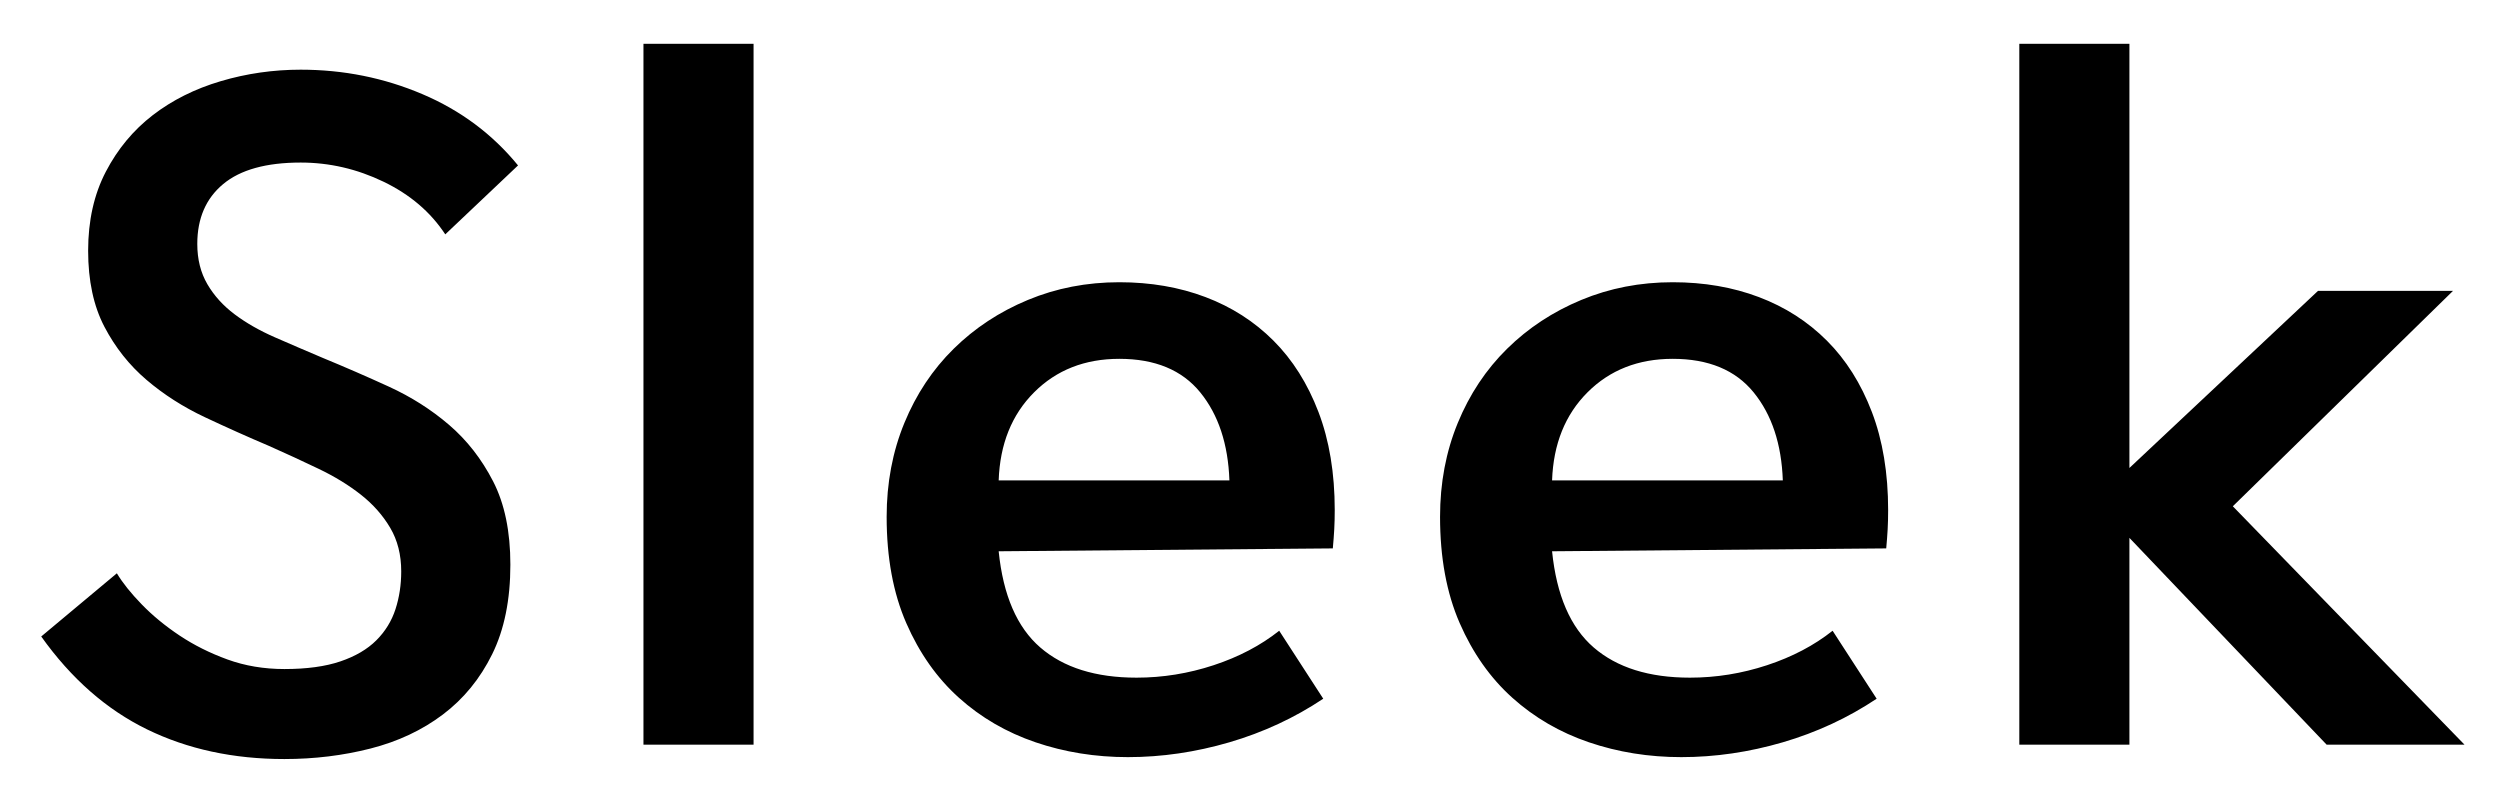
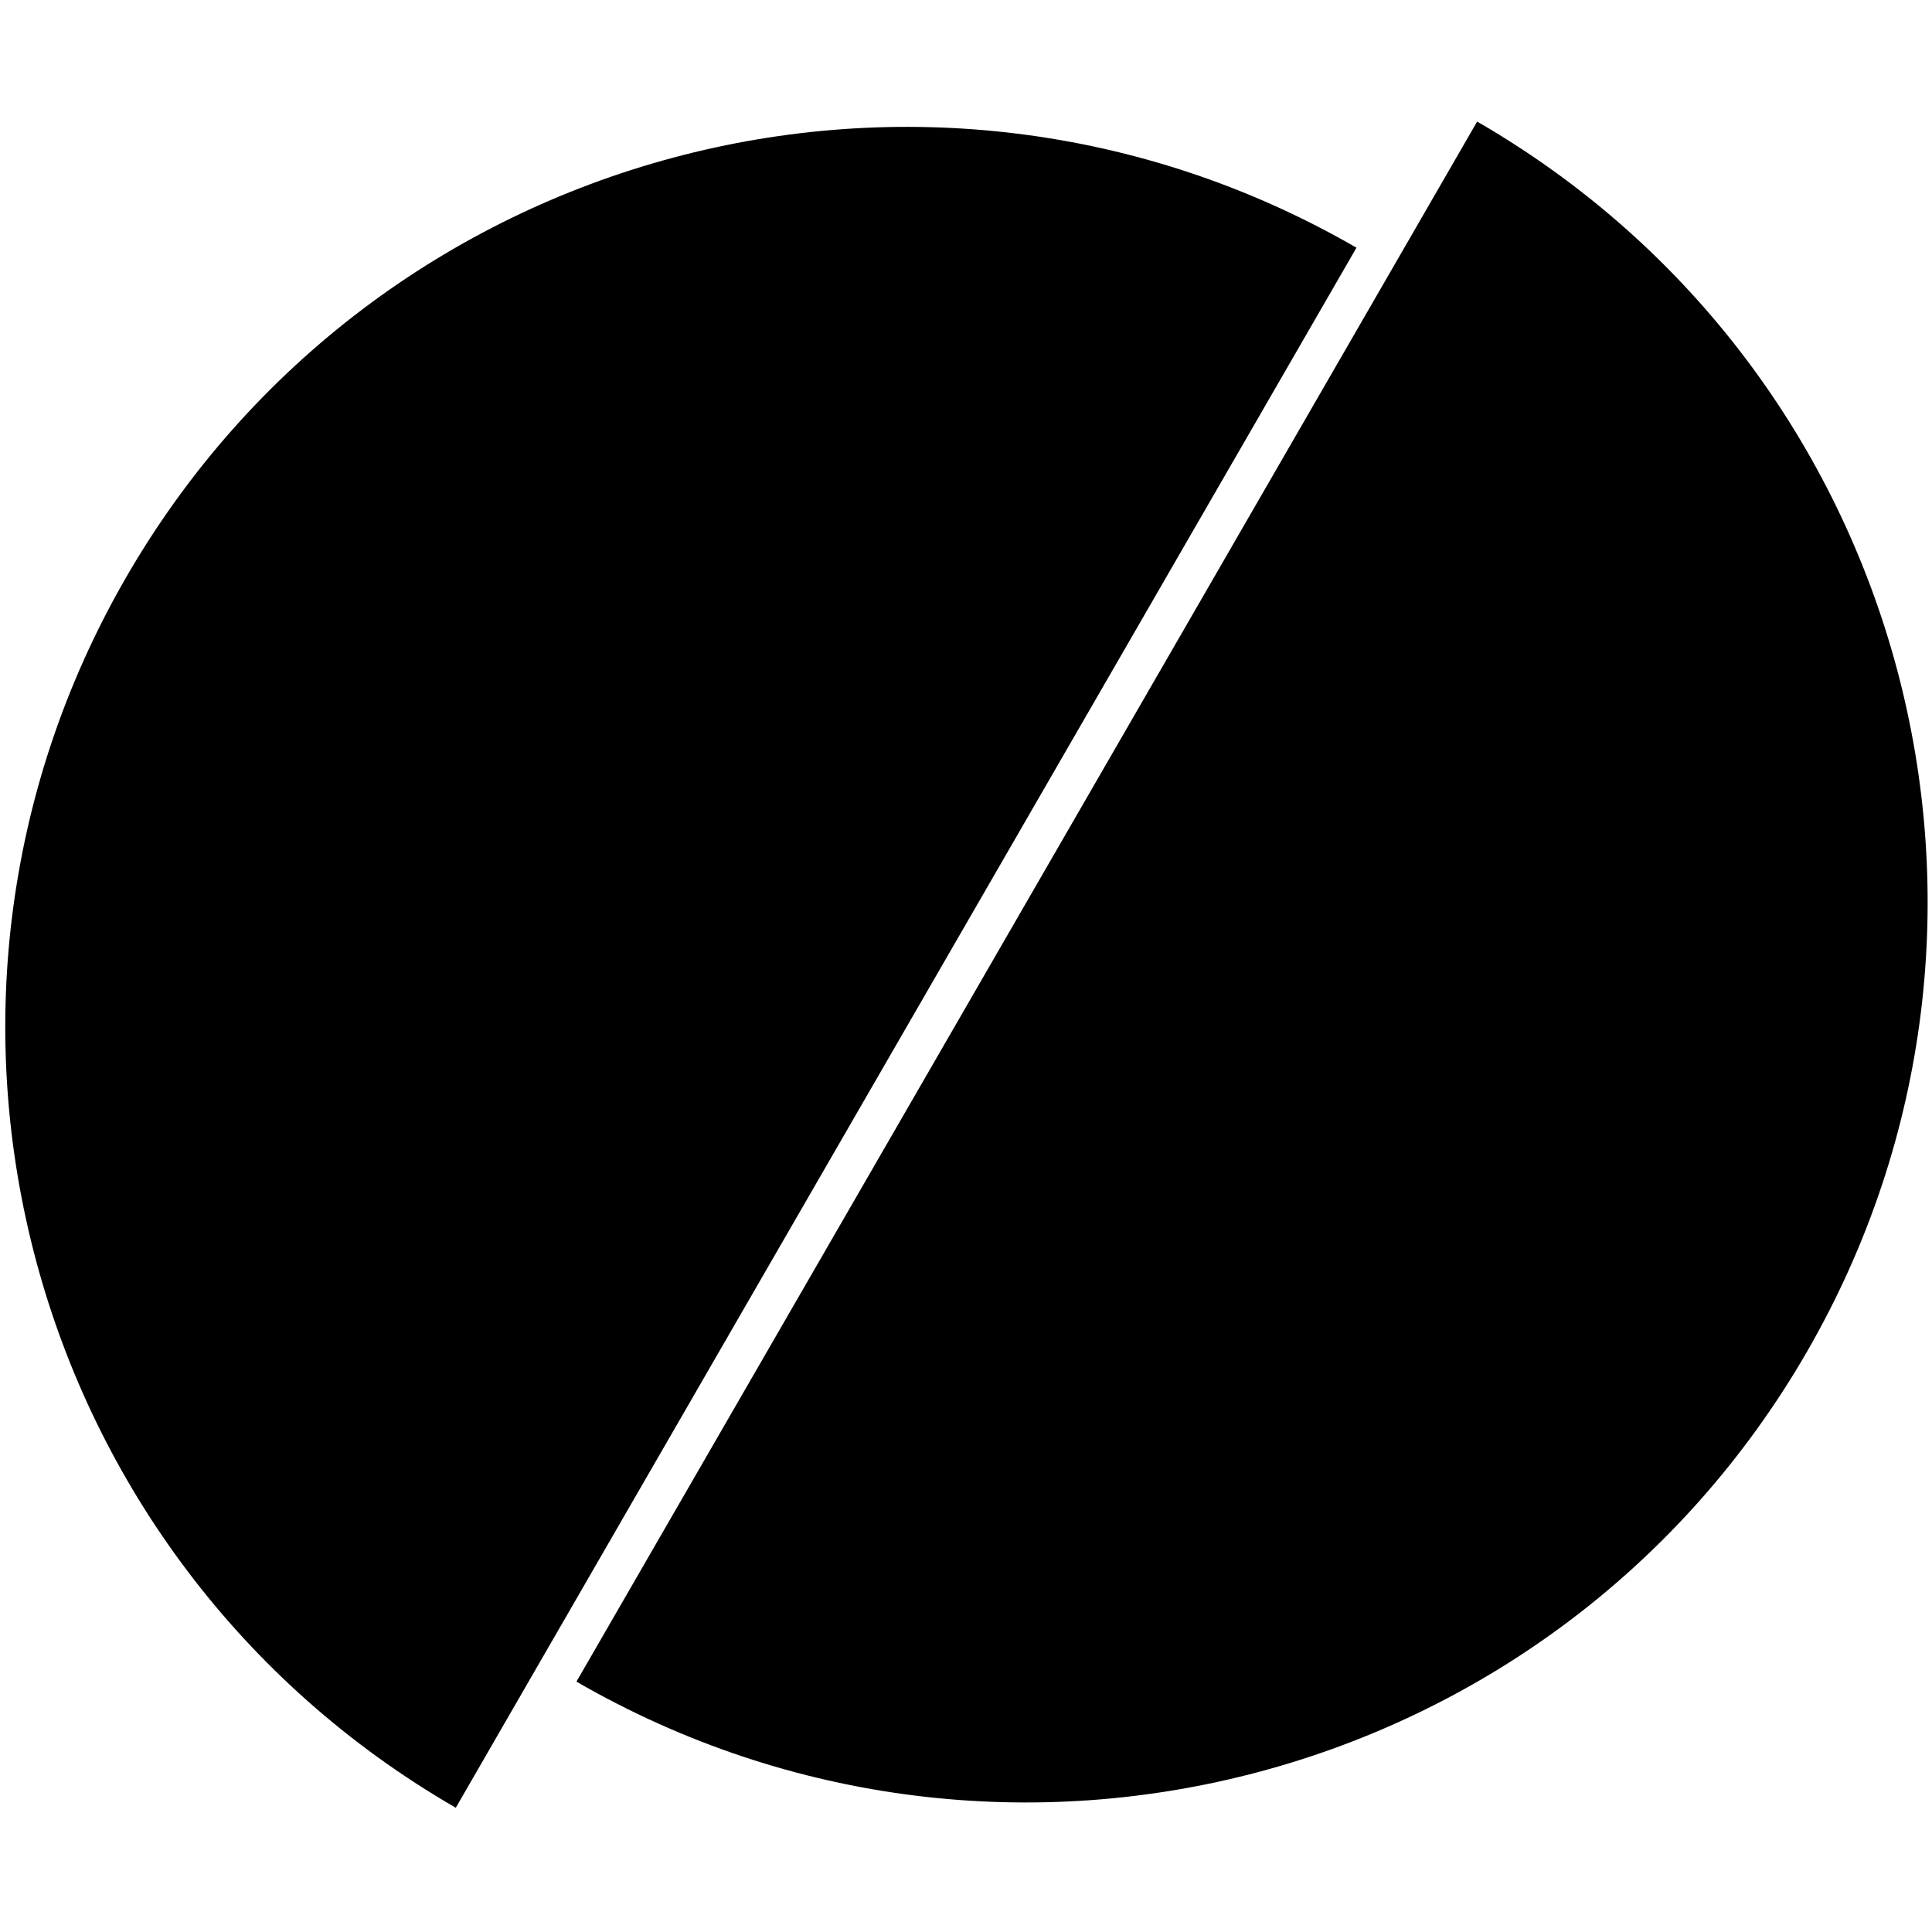
- <svg xmlns="http://www.w3.org/2000/svg" class="logo" viewBox="0 0 47 15" version="1.1">
-   <g id="logo" transform="translate(-113, -89)">
-     <path d="M114.657,93.712 C114.657,93.148 114.768,92.653 114.99,92.227 C115.212,91.801 115.506,91.447 115.872,91.165 C116.238,90.883 116.664,90.67 117.15,90.526 C117.636,90.382 118.137,90.31 118.653,90.31 C119.457,90.31 120.219,90.463 120.939,90.769 C121.659,91.075 122.259,91.522 122.739,92.11 L121.371,93.406 C121.095,92.986 120.708,92.656 120.21,92.416 C119.712,92.176 119.193,92.056 118.653,92.056 C118.005,92.056 117.519,92.191 117.195,92.461 C116.871,92.731 116.709,93.106 116.709,93.586 C116.709,93.874 116.772,94.126 116.898,94.342 C117.024,94.558 117.195,94.747 117.411,94.909 C117.627,95.071 117.879,95.215 118.167,95.341 C118.455,95.467 118.755,95.596 119.067,95.728 C119.475,95.896 119.889,96.076 120.309,96.268 C120.729,96.46 121.107,96.7 121.443,96.988 C121.779,97.276 122.055,97.63 122.271,98.05 C122.487,98.47 122.595,98.992 122.595,99.616 C122.595,100.276 122.481,100.837 122.253,101.299 C122.025,101.761 121.716,102.139 121.326,102.433 C120.936,102.727 120.483,102.94 119.967,103.072 C119.451,103.204 118.911,103.27 118.347,103.27 C117.387,103.27 116.526,103.084 115.764,102.712 C115.002,102.34 114.339,101.758 113.775,100.966 L115.197,99.778 C115.305,99.958 115.461,100.153 115.665,100.363 C115.869,100.573 116.106,100.768 116.376,100.948 C116.646,101.128 116.946,101.278 117.276,101.398 C117.606,101.518 117.963,101.578 118.347,101.578 C118.767,101.578 119.118,101.53 119.4,101.434 C119.682,101.338 119.907,101.206 120.075,101.038 C120.243,100.87 120.363,100.675 120.435,100.453 C120.507,100.231 120.543,99.994 120.543,99.742 C120.543,99.43 120.474,99.157 120.336,98.923 C120.198,98.689 120.015,98.482 119.787,98.302 C119.559,98.122 119.295,97.96 118.995,97.816 C118.695,97.672 118.383,97.528 118.059,97.384 C117.663,97.216 117.261,97.036 116.853,96.844 C116.445,96.652 116.079,96.418 115.755,96.142 C115.431,95.866 115.167,95.533 114.963,95.143 C114.759,94.753 114.657,94.276 114.657,93.712 Z M127.167,89.824 L127.167,103 L125.097,103 L125.097,89.824 L127.167,89.824 Z M131.775,99.364 C131.859,100.192 132.12,100.795 132.558,101.173 C132.996,101.551 133.599,101.74 134.367,101.74 C134.859,101.74 135.342,101.662 135.816,101.506 C136.29,101.35 136.701,101.134 137.049,100.858 L137.877,102.136 C137.337,102.496 136.749,102.769 136.113,102.955 C135.477,103.141 134.841,103.234 134.205,103.234 C133.593,103.234 133.014,103.141 132.468,102.955 C131.922,102.769 131.442,102.49 131.028,102.118 C130.614,101.746 130.284,101.278 130.038,100.714 C129.792,100.15 129.669,99.484 129.669,98.716 C129.669,98.08 129.78,97.492 130.002,96.952 C130.224,96.412 130.533,95.947 130.929,95.557 C131.325,95.167 131.79,94.861 132.324,94.639 C132.858,94.417 133.431,94.306 134.043,94.306 C134.631,94.306 135.171,94.399 135.663,94.585 C136.155,94.771 136.581,95.044 136.941,95.404 C137.301,95.764 137.583,96.211 137.787,96.745 C137.991,97.279 138.093,97.894 138.093,98.59 C138.093,98.722 138.09,98.842 138.084,98.95 C138.078,99.058 138.069,99.178 138.057,99.31 L131.775,99.364 Z M134.043,95.746 C133.395,95.746 132.861,95.956 132.441,96.376 C132.021,96.796 131.799,97.348 131.775,98.032 L136.113,98.032 C136.089,97.348 135.906,96.796 135.564,96.376 C135.222,95.956 134.715,95.746 134.043,95.746 Z M142.179,99.364 C142.263,100.192 142.524,100.795 142.962,101.173 C143.4,101.551 144.003,101.74 144.771,101.74 C145.263,101.74 145.746,101.662 146.22,101.506 C146.694,101.35 147.105,101.134 147.453,100.858 L148.281,102.136 C147.741,102.496 147.153,102.769 146.517,102.955 C145.881,103.141 145.245,103.234 144.609,103.234 C143.997,103.234 143.418,103.141 142.872,102.955 C142.326,102.769 141.846,102.49 141.432,102.118 C141.018,101.746 140.688,101.278 140.442,100.714 C140.196,100.15 140.073,99.484 140.073,98.716 C140.073,98.08 140.184,97.492 140.406,96.952 C140.628,96.412 140.937,95.947 141.333,95.557 C141.729,95.167 142.194,94.861 142.728,94.639 C143.262,94.417 143.835,94.306 144.447,94.306 C145.035,94.306 145.575,94.399 146.067,94.585 C146.559,94.771 146.985,95.044 147.345,95.404 C147.705,95.764 147.987,96.211 148.191,96.745 C148.395,97.279 148.497,97.894 148.497,98.59 C148.497,98.722 148.494,98.842 148.488,98.95 C148.482,99.058 148.473,99.178 148.461,99.31 L142.179,99.364 Z M144.447,95.746 C143.799,95.746 143.265,95.956 142.845,96.376 C142.425,96.796 142.203,97.348 142.179,98.032 L146.517,98.032 C146.493,97.348 146.31,96.796 145.968,96.376 C145.626,95.956 145.119,95.746 144.447,95.746 Z M153.033,89.824 L153.033,97.798 L156.579,94.468 L159.117,94.468 L154.977,98.518 L159.333,103 L156.741,103 L153.033,99.112 L153.033,103 L150.963,103 L150.963,89.824 L153.033,89.824 Z" id="Sleek" />
+ <svg xmlns="http://www.w3.org/2000/svg" width="20px" height="20px" viewBox="0 0 429 429" version="1.1">
+   <g id="Artboard" stroke="none" stroke-width="1" fill="none" fill-rule="evenodd">
+     <path d="M214.603,-21.795 L214.603,378.205 C104.146,378.205 14.603,288.662 14.603,178.205 C14.603,67.748 104.146,-21.795 214.603,-21.795 Z" id="Combined-Shape" fill="#000000" transform="translate(114.6025, 178.2051) rotate(30) translate(-114.6025, -178.2051) " />
+     <path d="M414.603,50.205 L414.603,450.205 C304.146,450.205 214.603,360.662 214.603,250.205 C214.603,139.748 304.146,50.205 414.603,50.205 Z" id="Combined-Shape" fill="#000000" transform="translate(314.6025, 250.2051) scale(-1, 1) rotate(-30) translate(-314.6025, -250.2051) " />
  </g>
</svg>
